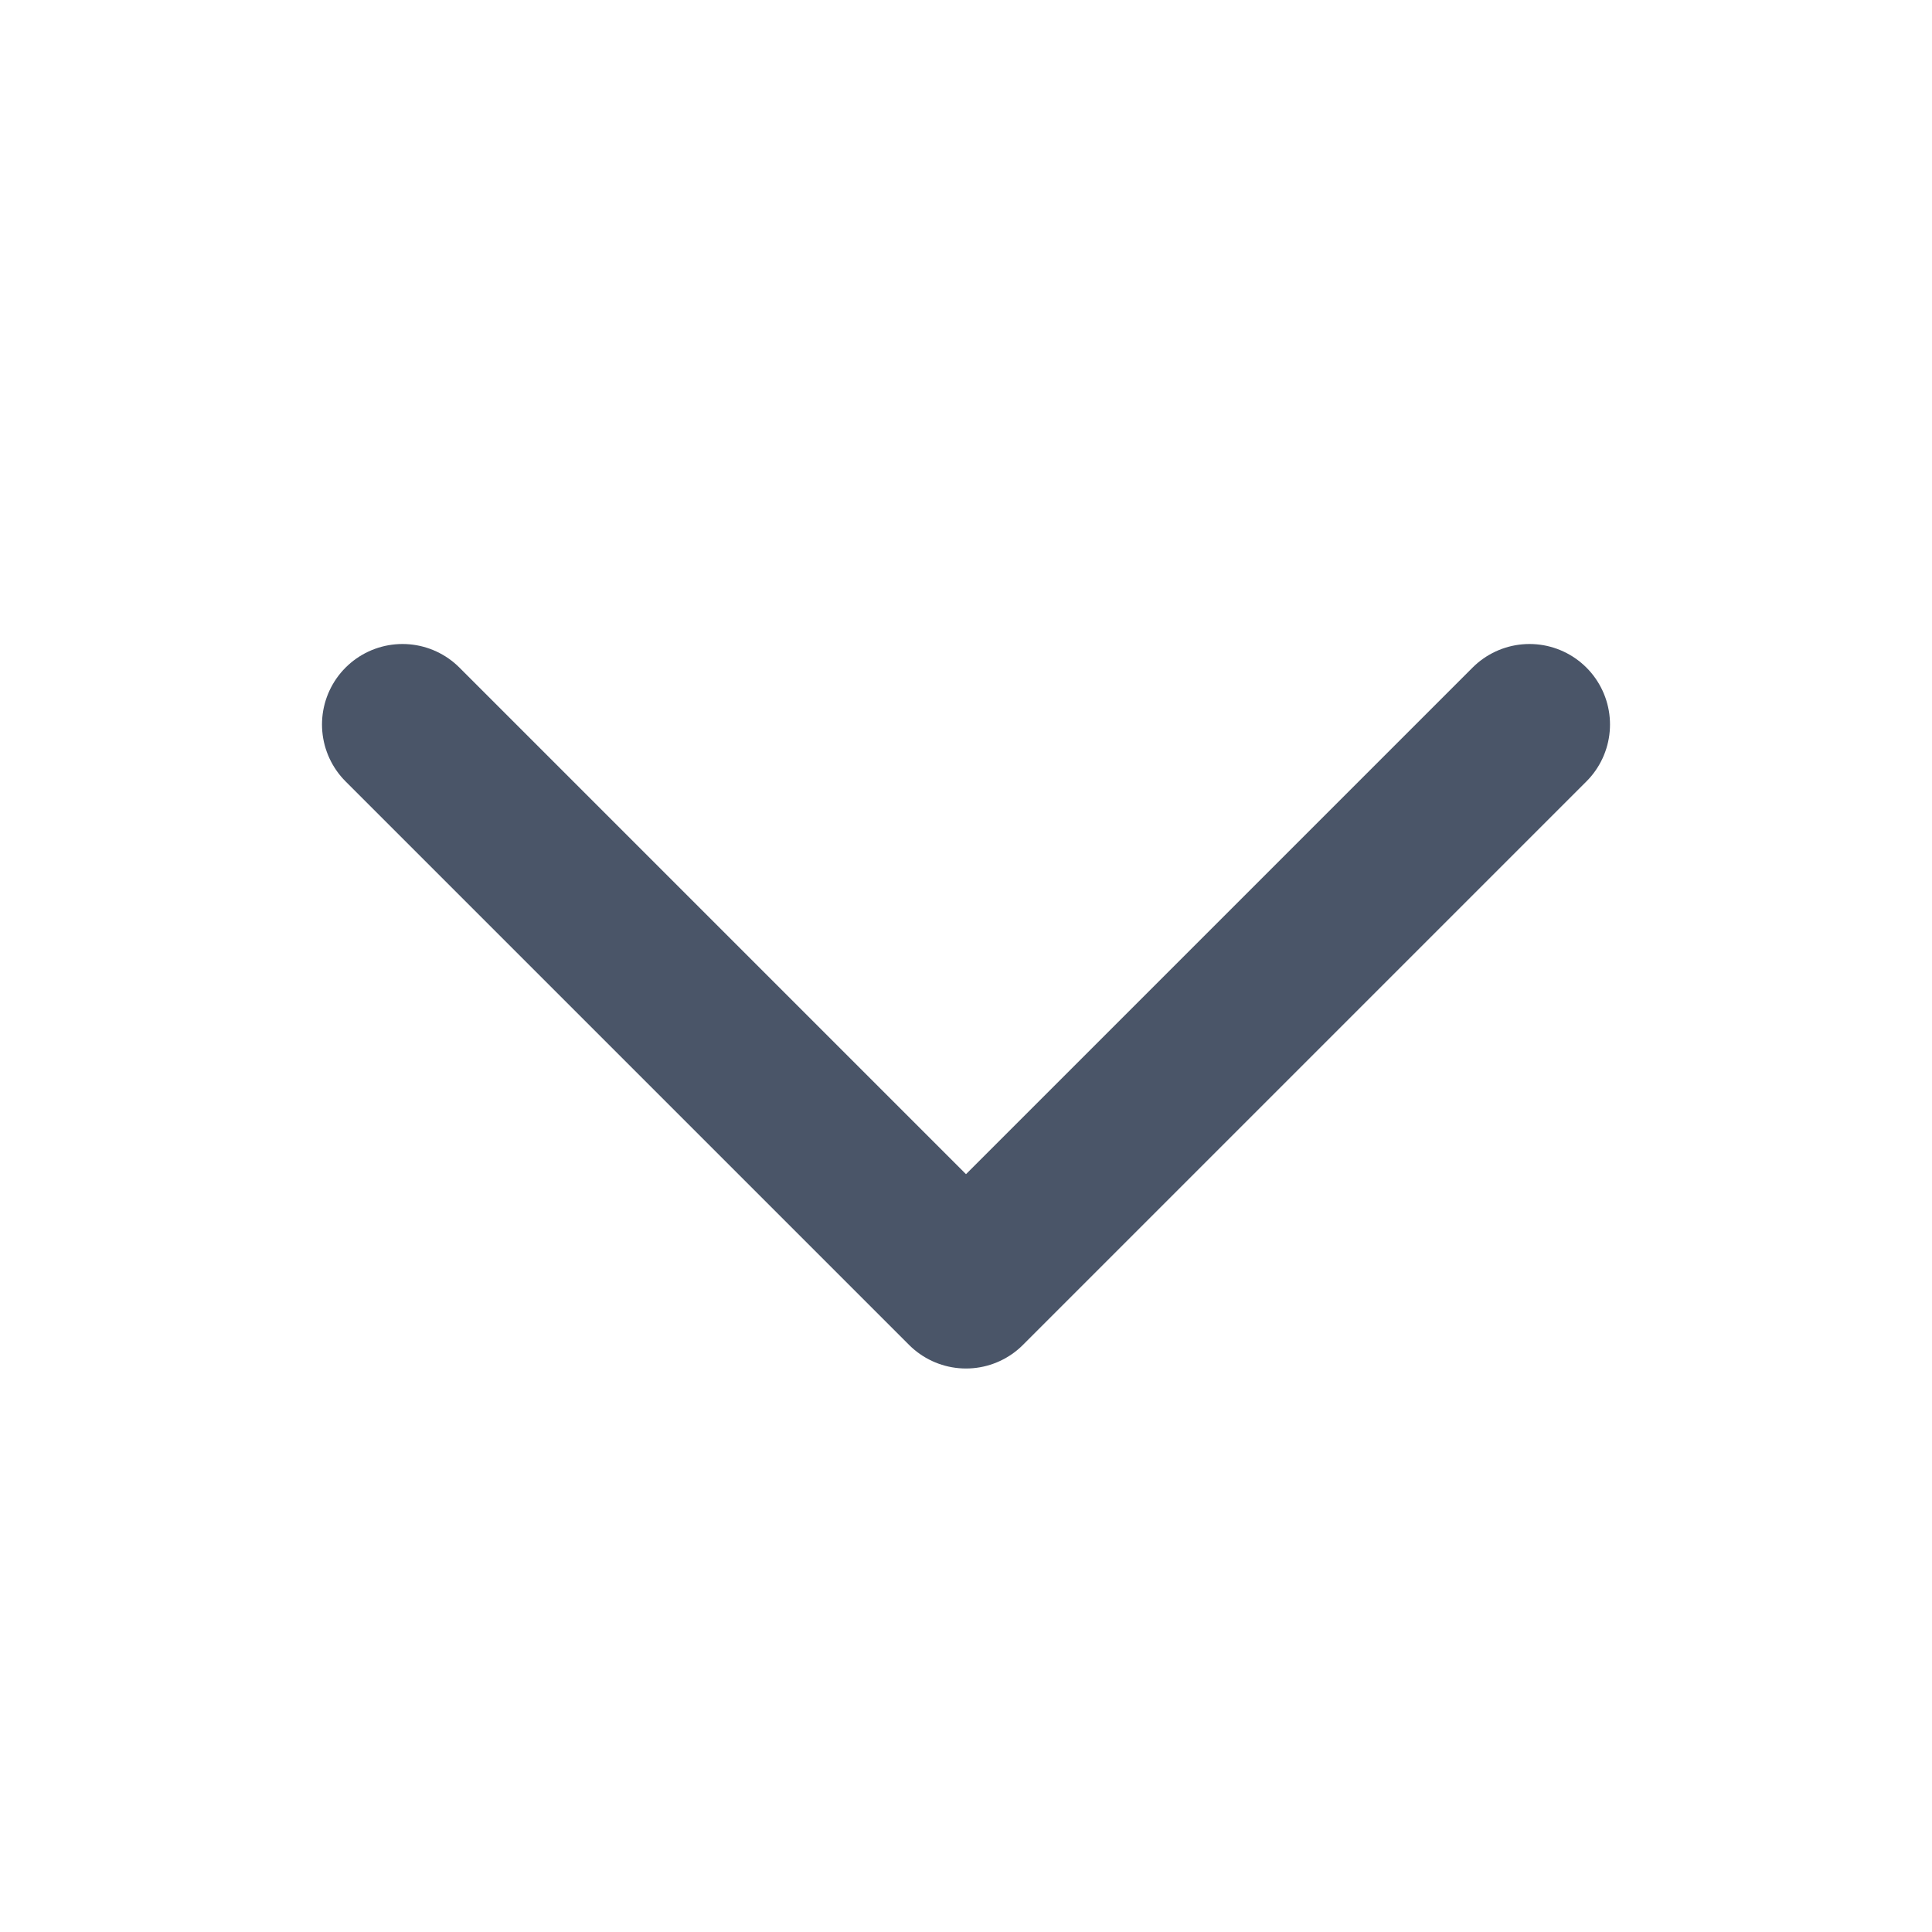
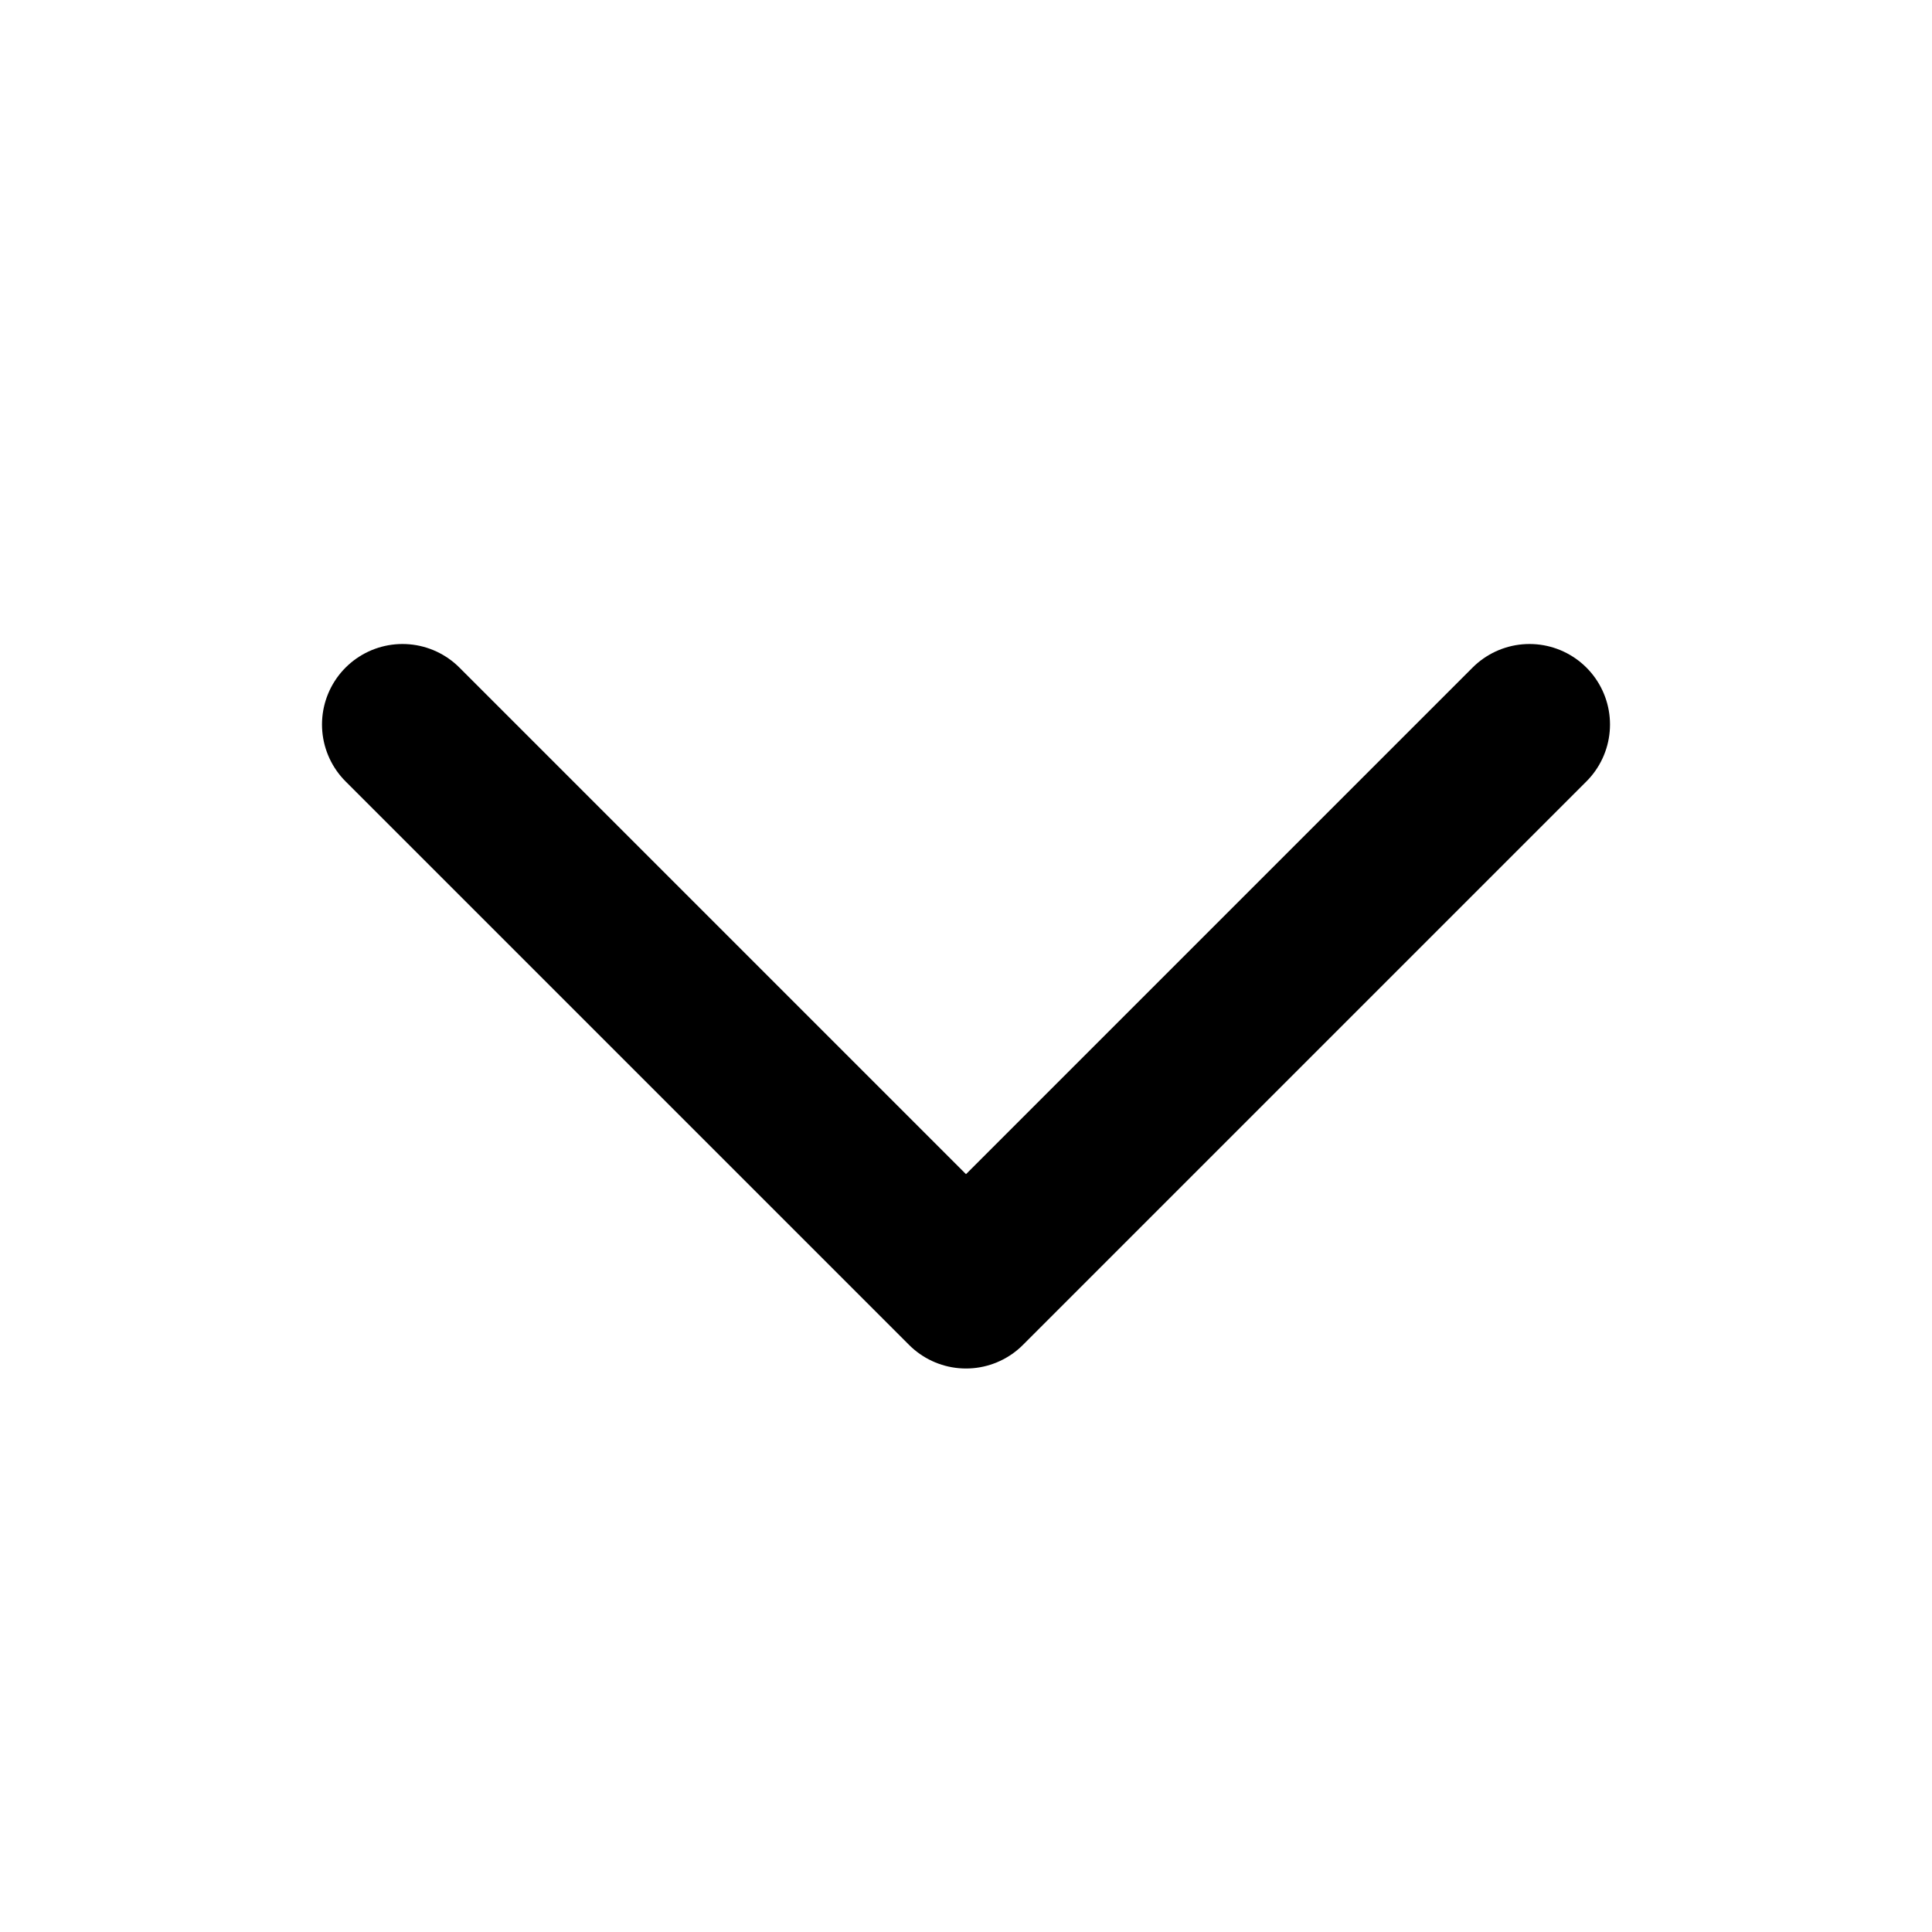
<svg xmlns="http://www.w3.org/2000/svg" width="24" height="24" viewBox="0 0 24 24" fill="none">
-   <path d="M19 9L12 16L5 9" stroke="#4A5568" stroke-width="2" stroke-linecap="round" stroke-linejoin="round" />
+   <path d="M19 9L12 16L5 9" stroke="currentColor" stroke-width="2" stroke-linecap="round" stroke-linejoin="round" />
</svg>
